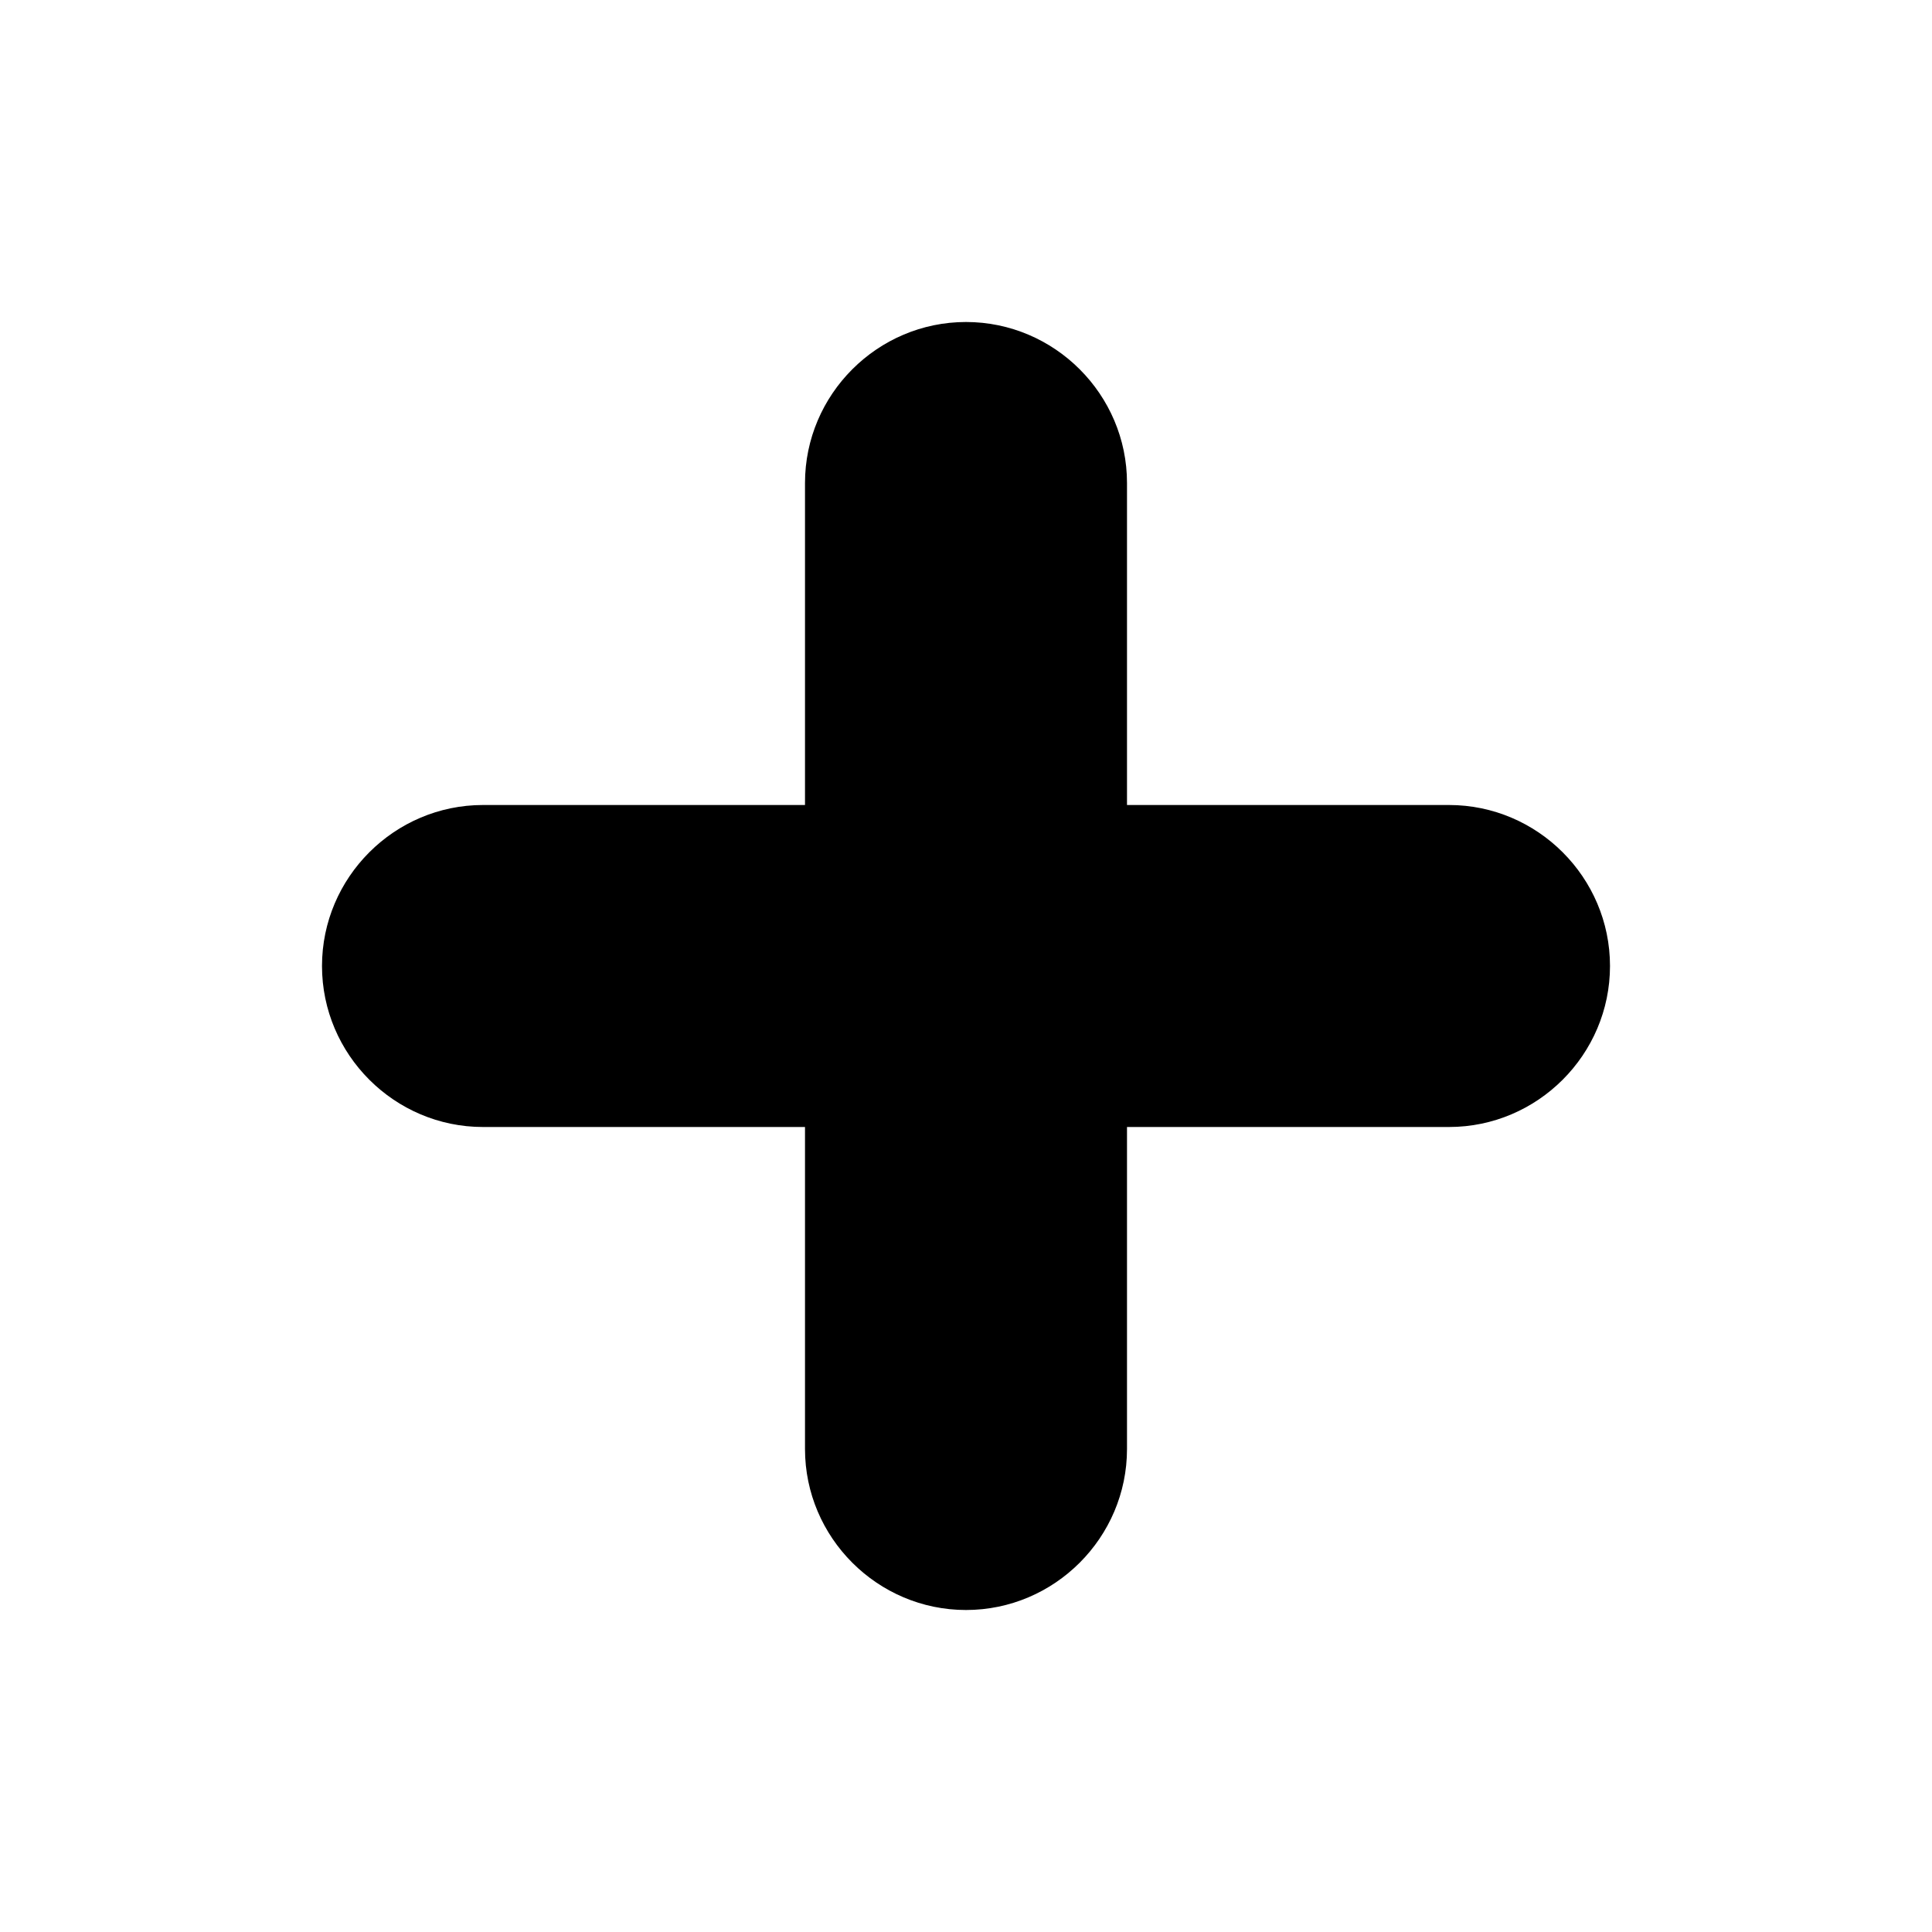
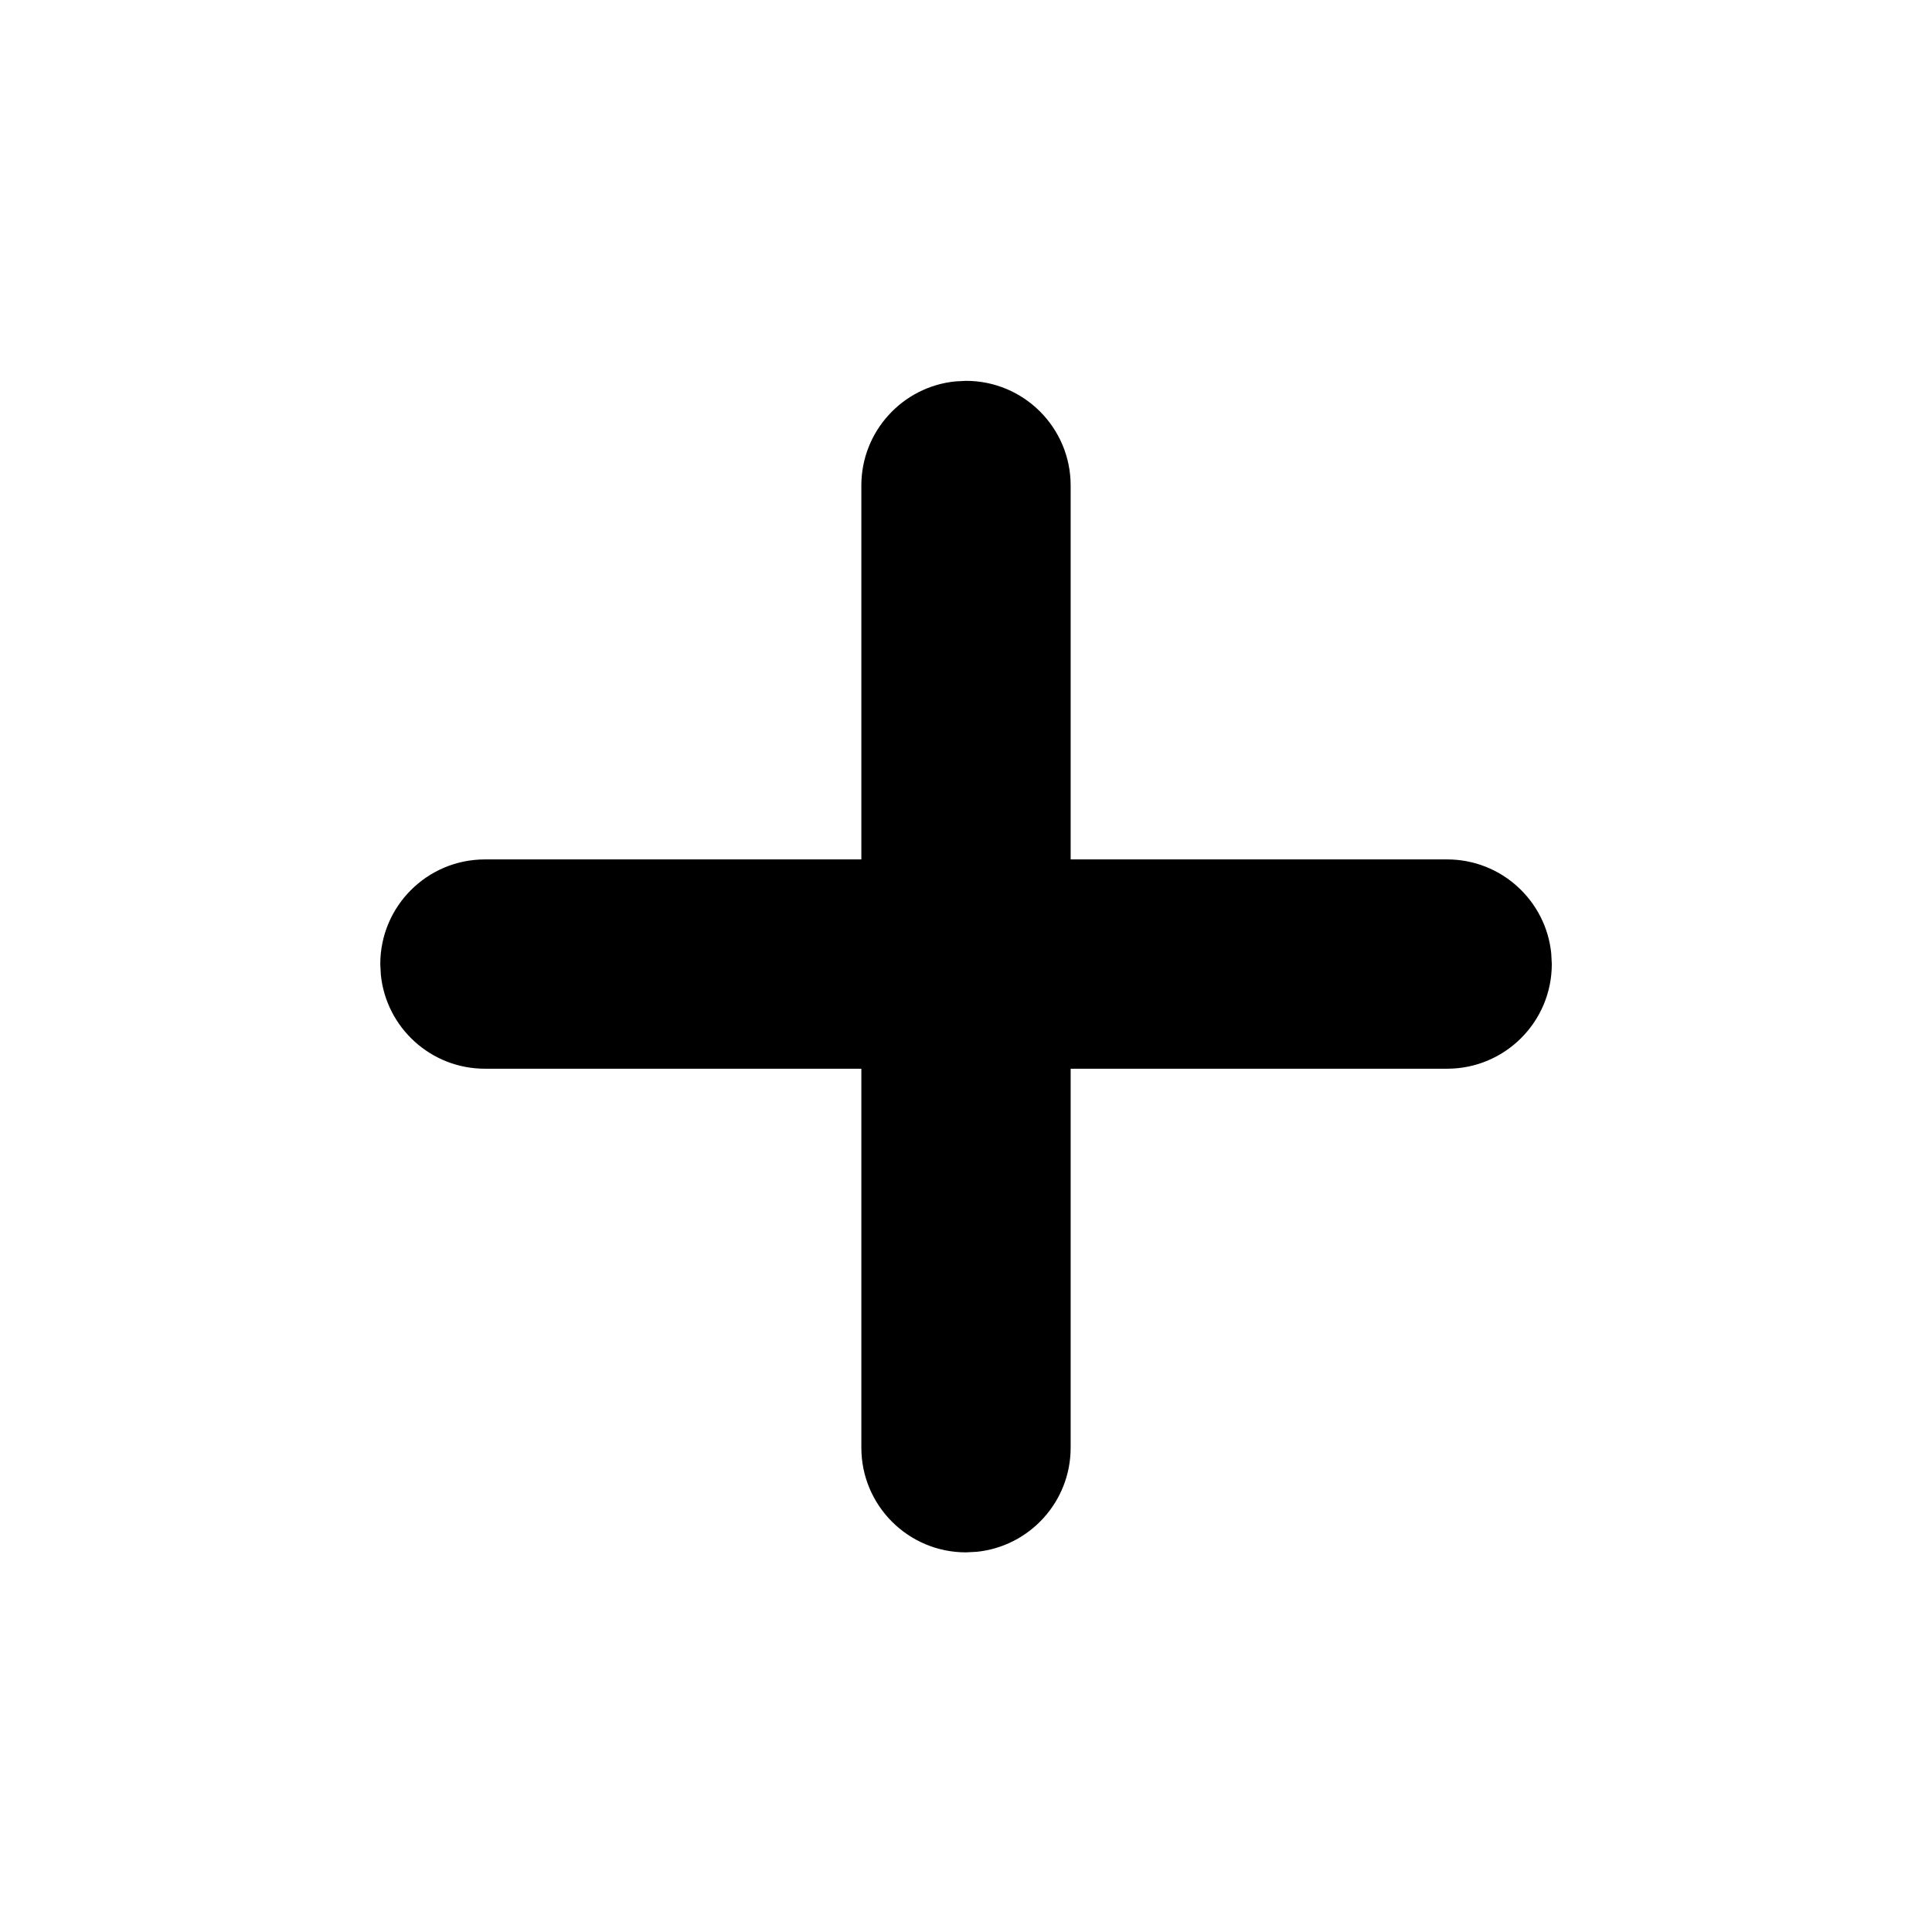
<svg xmlns="http://www.w3.org/2000/svg" width="24" height="24" viewBox="0 0 24 24">
-   <path d="M14 10V6c0-1.1-.9-2-2-2s-2 .9-2 2v4H6c-1.1 0-2 .9-2 2s.9 2 2 2h4v4c0 1.1.9 2 2 2s2-.9 2-2v-4h4c1.1 0 2-.9 2-2s-.9-2-2-2h-4z" />
+   <path d="M12 4.731c.718 0 1.3.582 1.3 1.3l-0 4.645 4.677 0c.673 0 1.227.512 1.293 1.167l.007.133c0 .718-.582 1.3-1.3 1.3l-4.677-0.0 0 4.708c0 .673-.512 1.227-1.167 1.293L12 19.284c-.718 0-1.3-.582-1.3-1.3l-0-4.708-4.676 0c-.673 0-1.227-.512-1.293-1.167l-.007-.133c0-.718.582-1.3 1.3-1.3l4.676-0.0 0-4.645c0-.673.512-1.227 1.167-1.293L12 4.731z" />
</svg>
